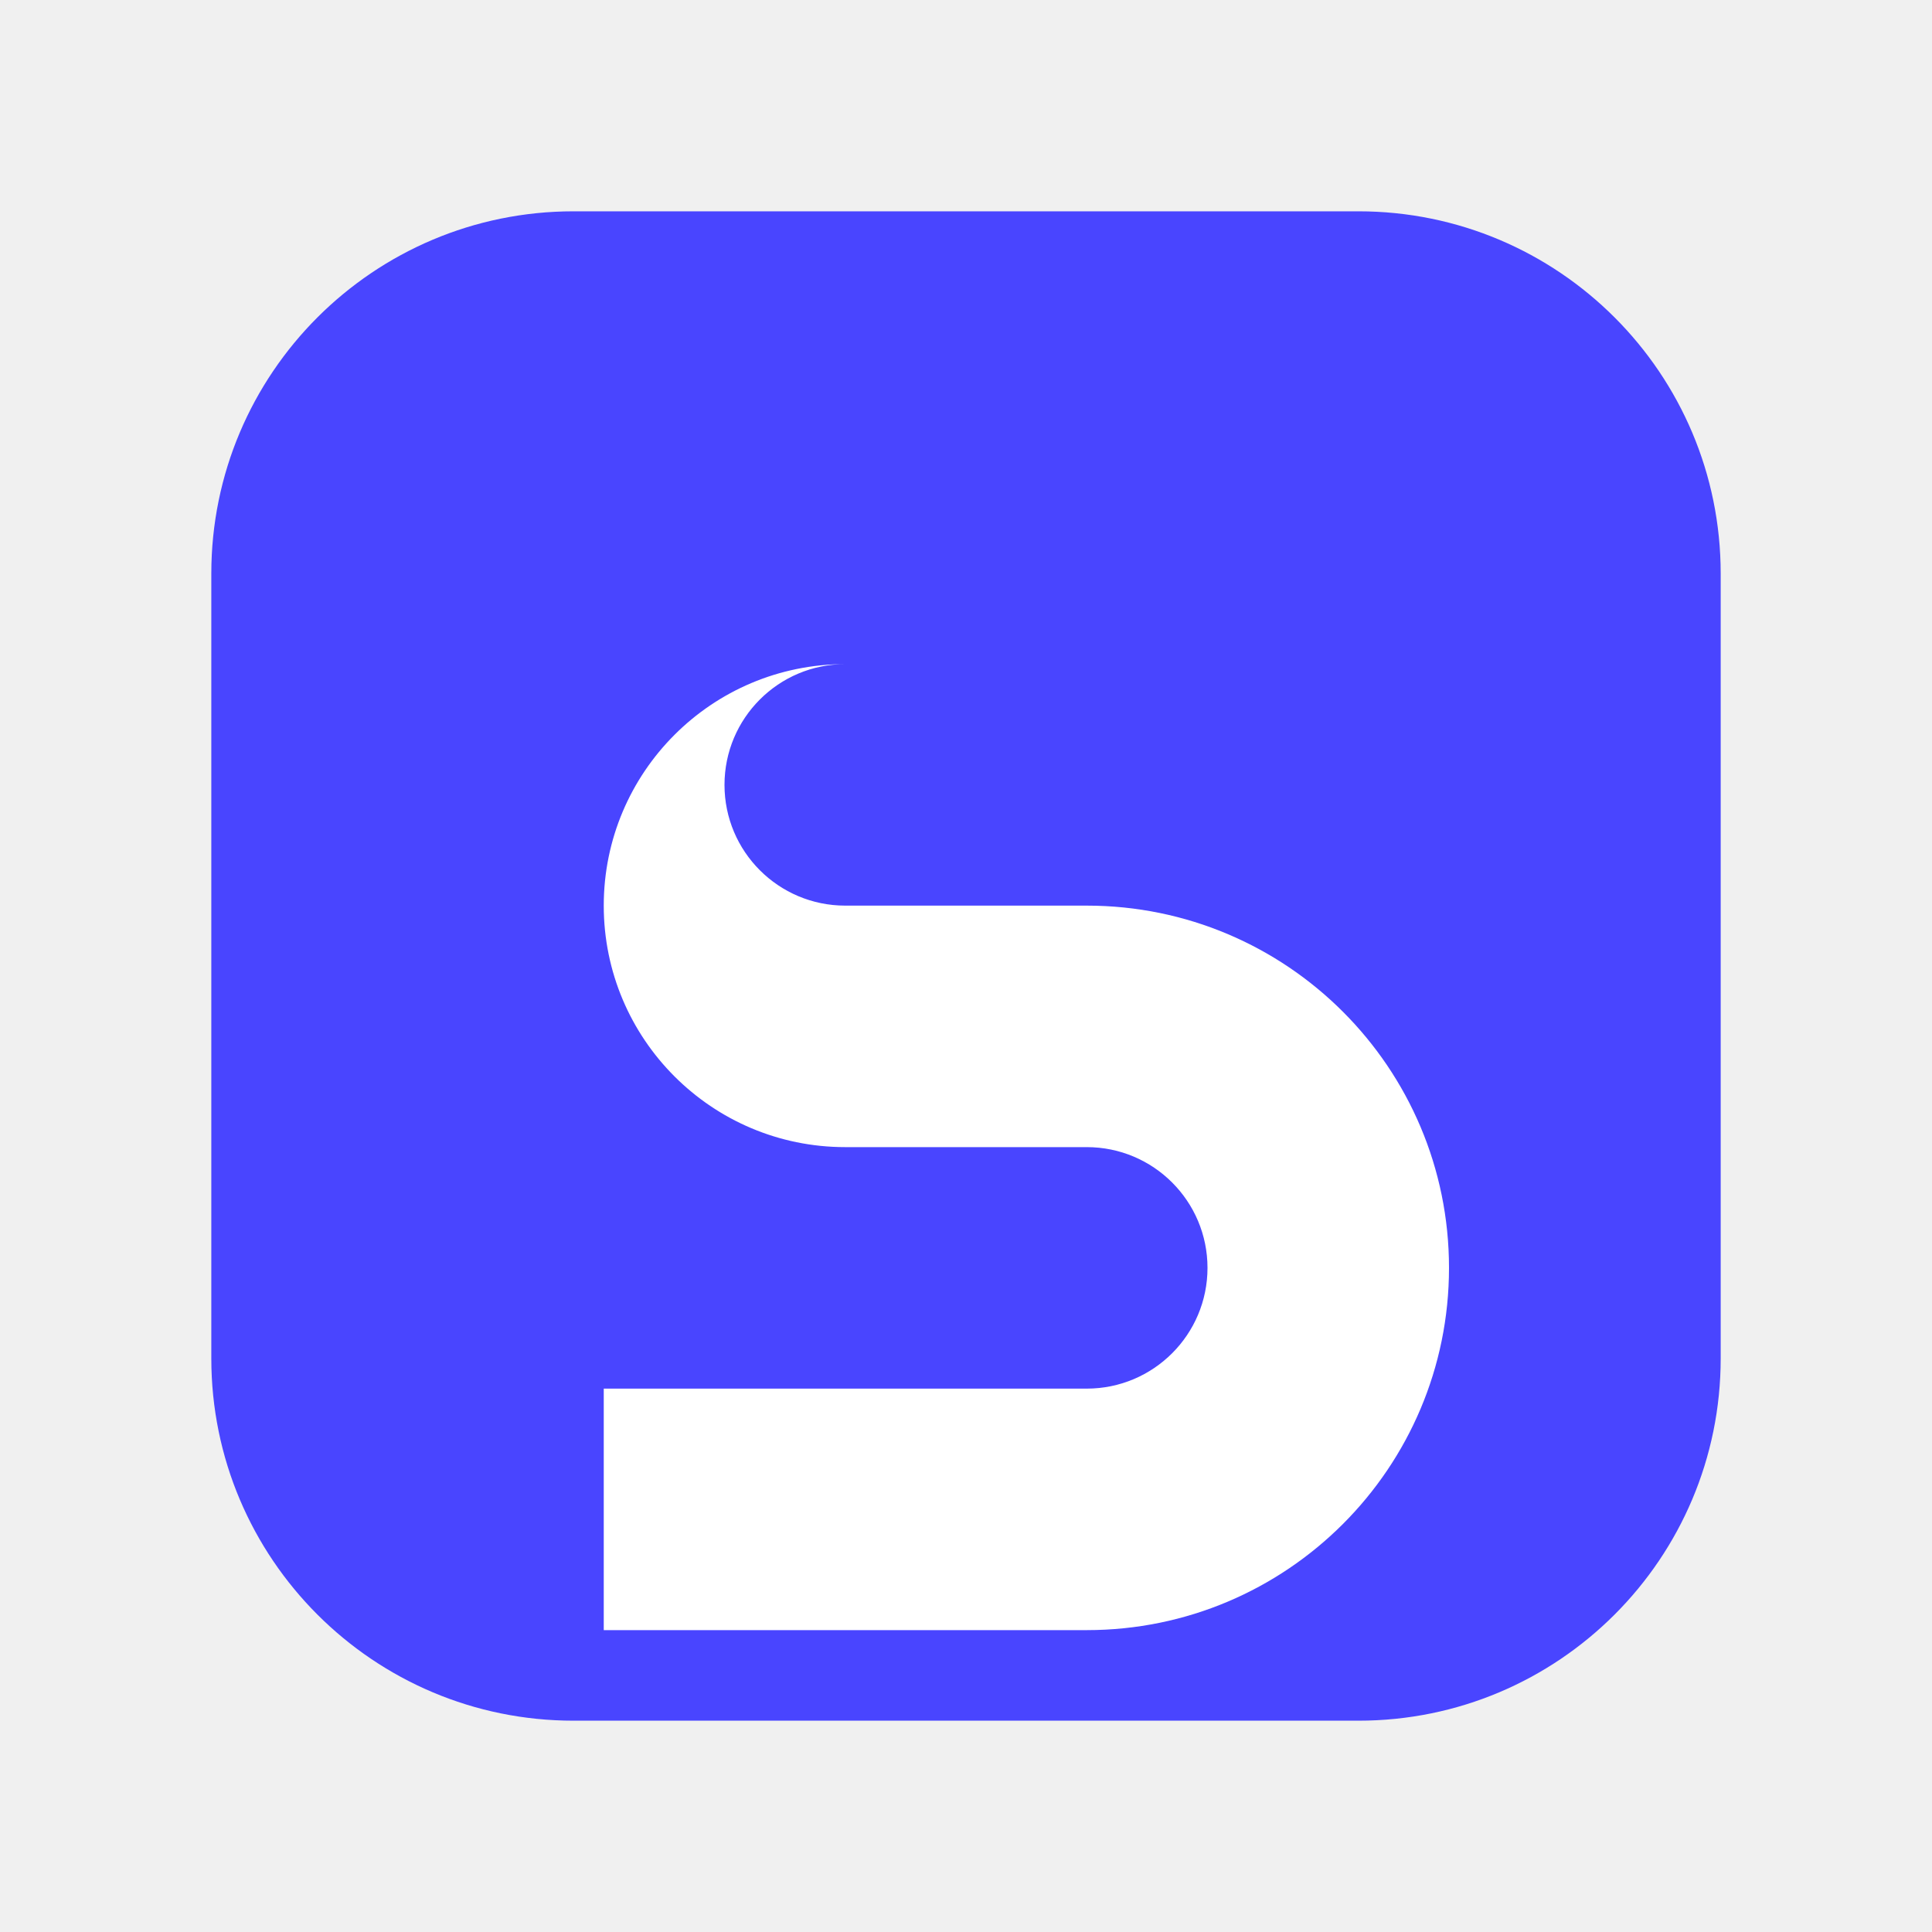
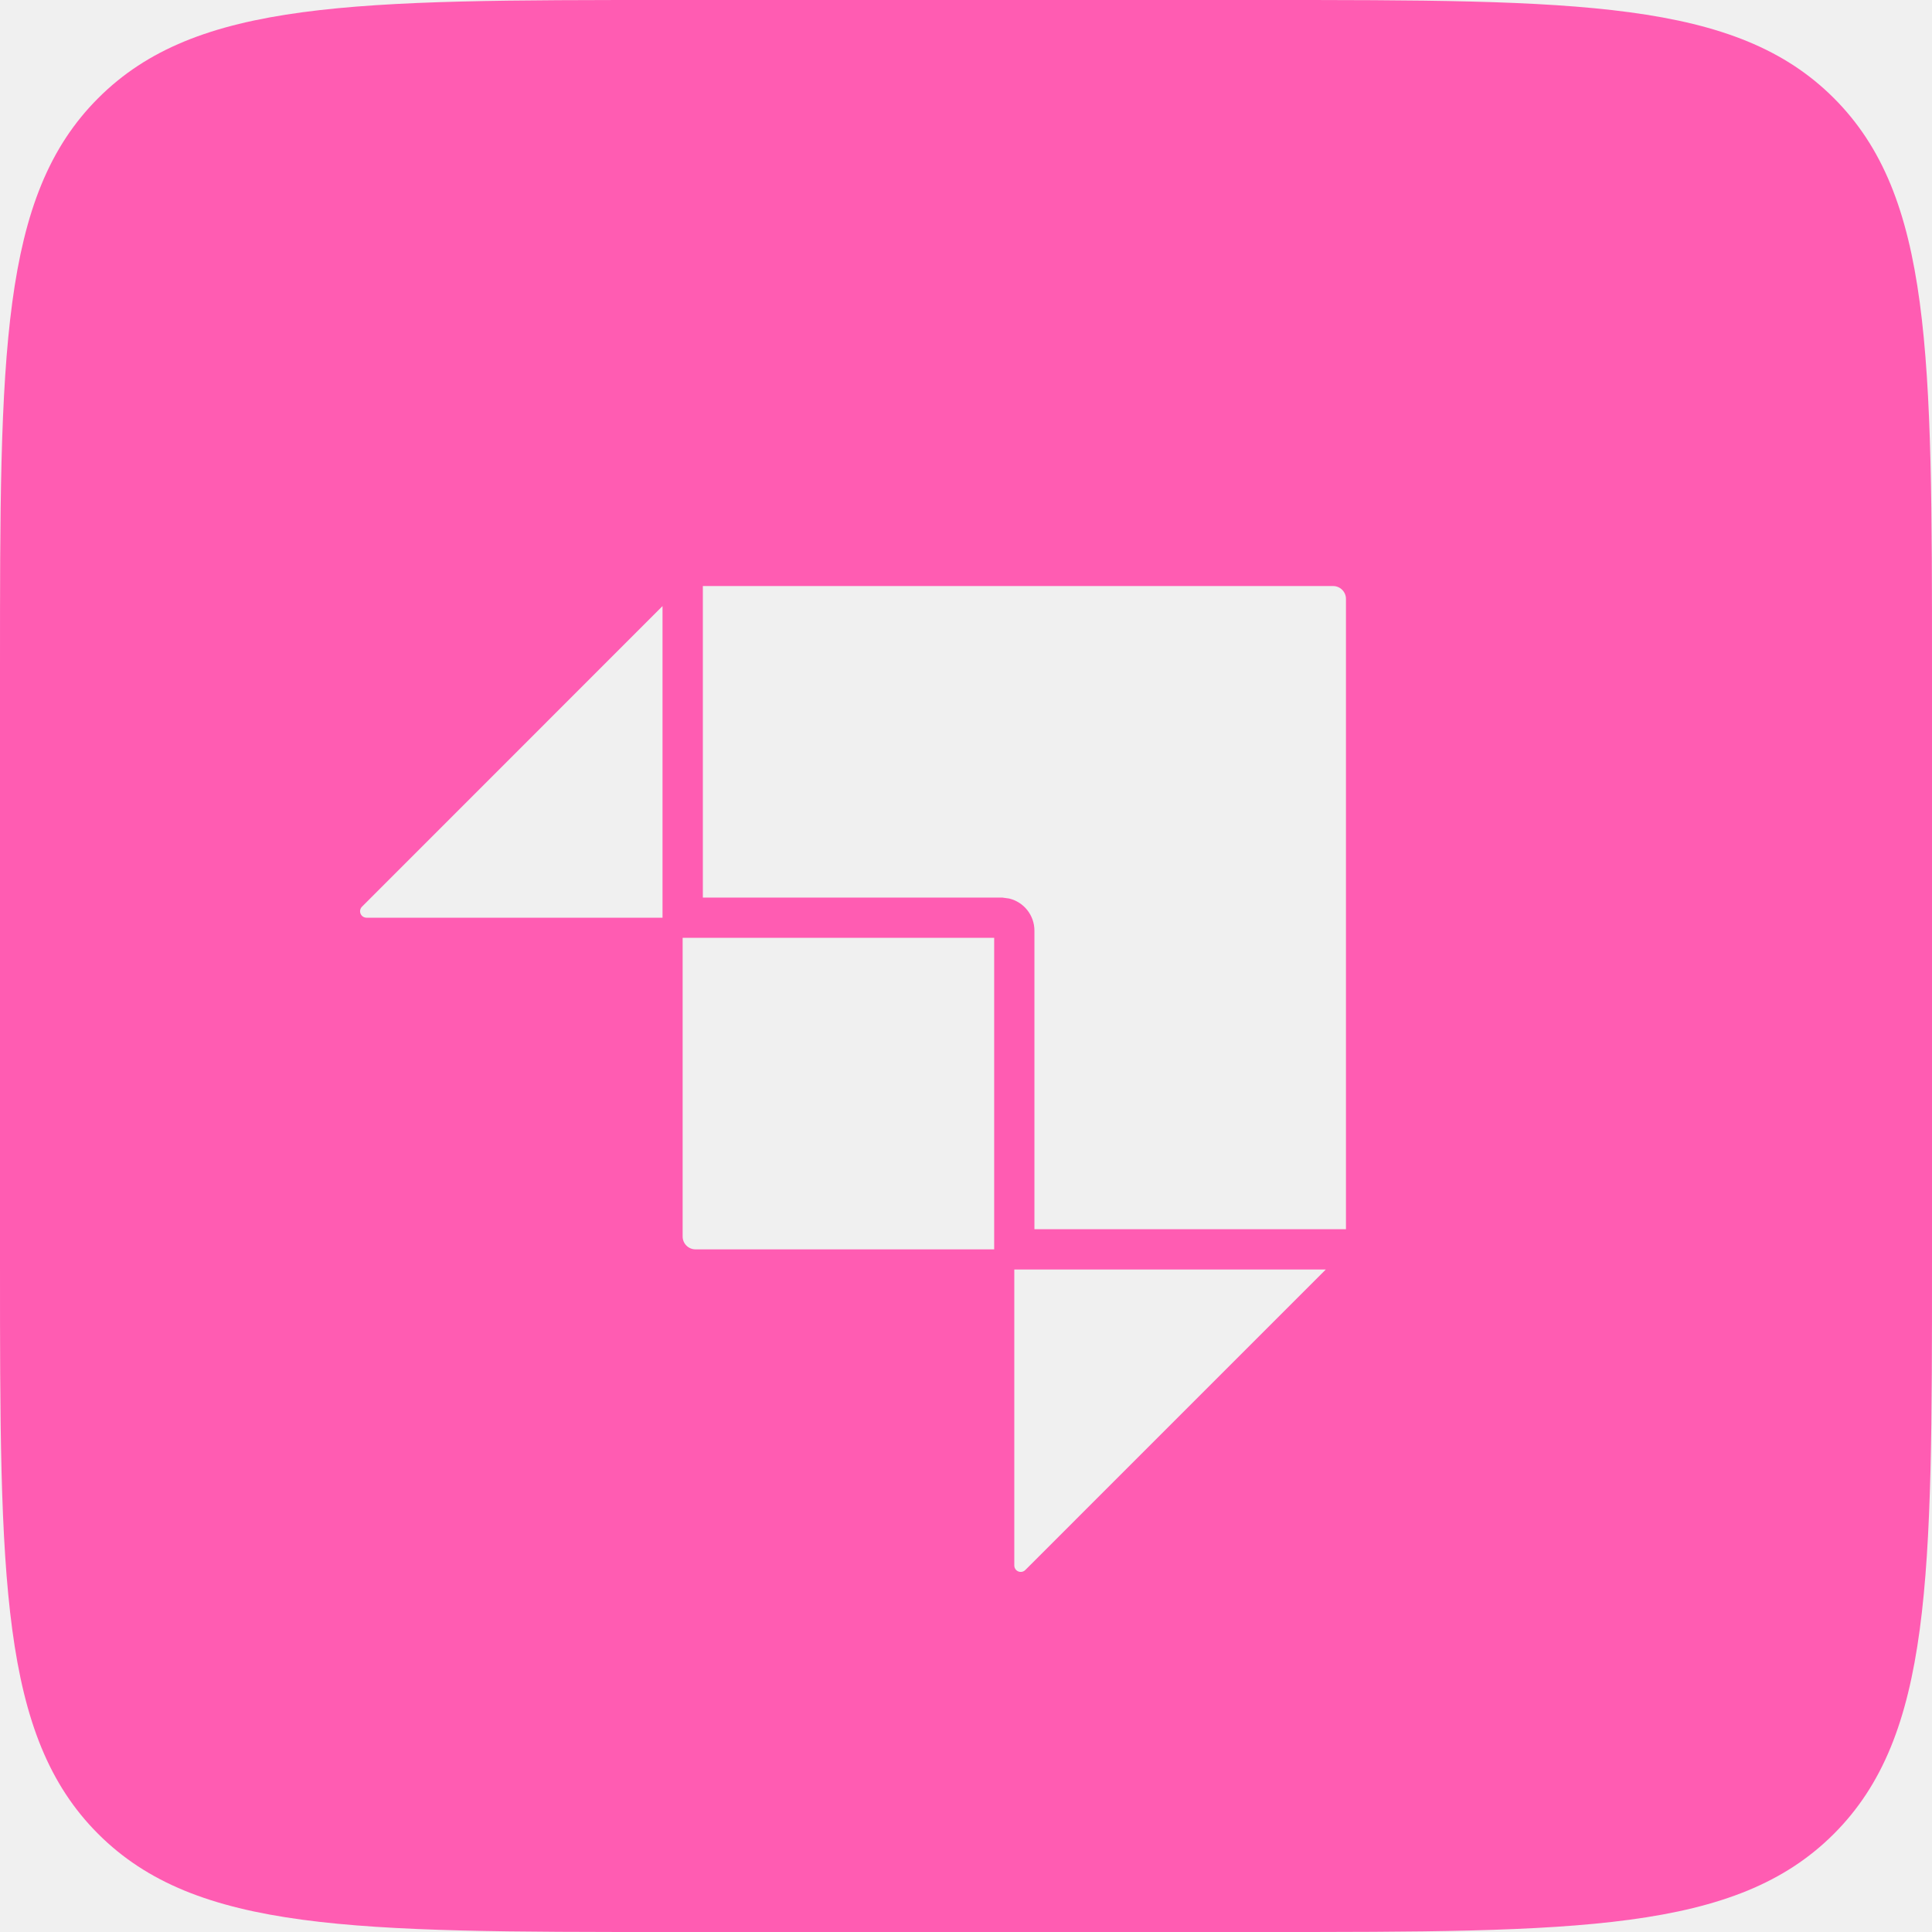
- <svg xmlns="http://www.w3.org/2000/svg" width="128" height="128" viewBox="0 0 128 128" fill="none">
-   <rect x="14" y="14" width="100" height="100" rx="24" fill="#4945FF" />
-   <path d="M84 44H56C47.163 44 40 51.163 40 60C40 68.837 47.163 76 56 76H72C76.418 76 80 79.582 80 84C80 88.418 76.418 92 72 92H40V108H72C85.255 108 96 97.255 96 84C96 70.745 85.255 60 72 60H56C51.582 60 48 56.418 48 52C48 47.582 51.582 44 56 44H84Z" fill="white" />
+ <svg xmlns="http://www.w3.org/2000/svg" role="img" viewBox="0 0 24 24">
+   <path fill="#FF5CB2" d="M8.32 0c-3.922 0-5.882 0-7.1 1.219C0 2.438 0 4.399 0 8.32v7.36c0 3.922 0 5.882 1.219 7.101C2.438 24 4.399 24 8.32 24h7.36c3.922 0 5.882 0 7.101-1.219C24 21.562 24 19.601 24 15.68V8.32c0-3.922 0-5.882-1.219-7.101C21.562 0 19.601 0 15.68 0H8.32zm.41 7.28h7.83a.16.16 0 0 1 .16.16v7.83h-3.87v-3.71a.41.41 0 0 0-.313-.398l-.086-.012h-3.72V7.28zm-.5.25v3.87H4.553a.08.08 0 0 1-.057-.136L8.23 7.529zm.25 4.12h3.87v3.87H8.64a.16.16 0 0 1-.16-.16v-3.71zm4.12 4.12h3.87l-3.734 3.734a.08.08 0 0 1-.136-.057V15.77z" />
</svg>
